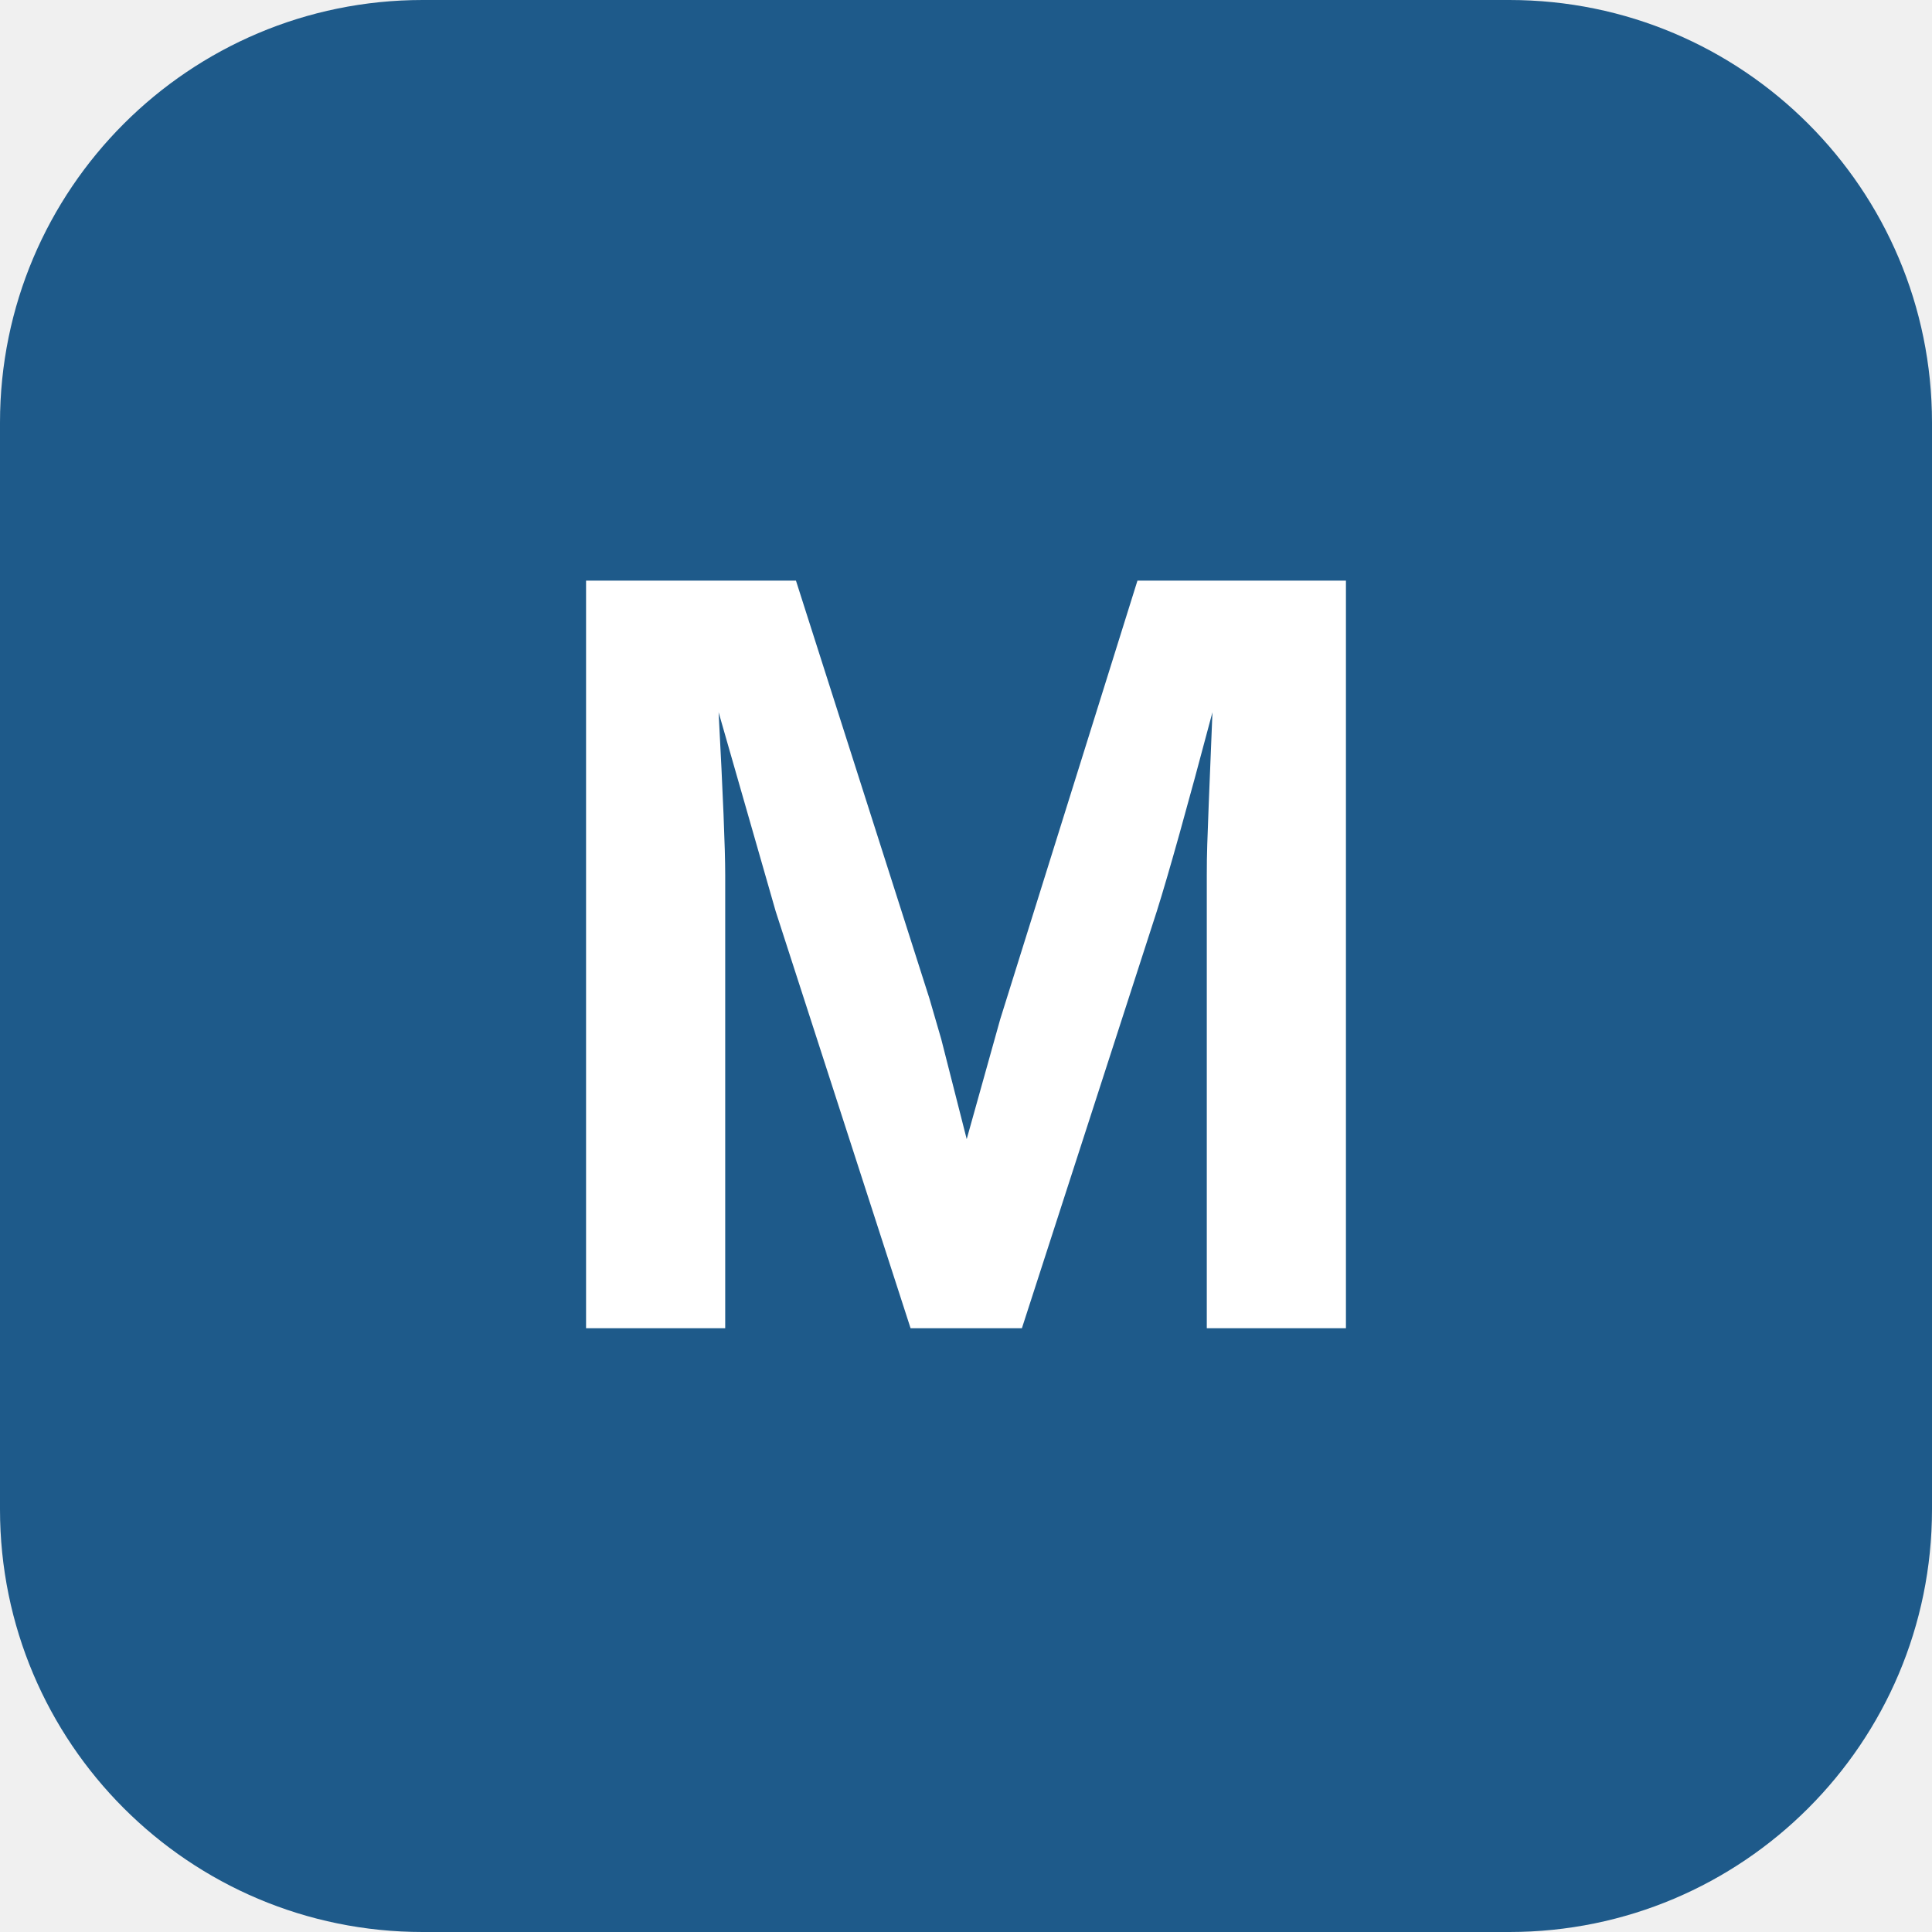
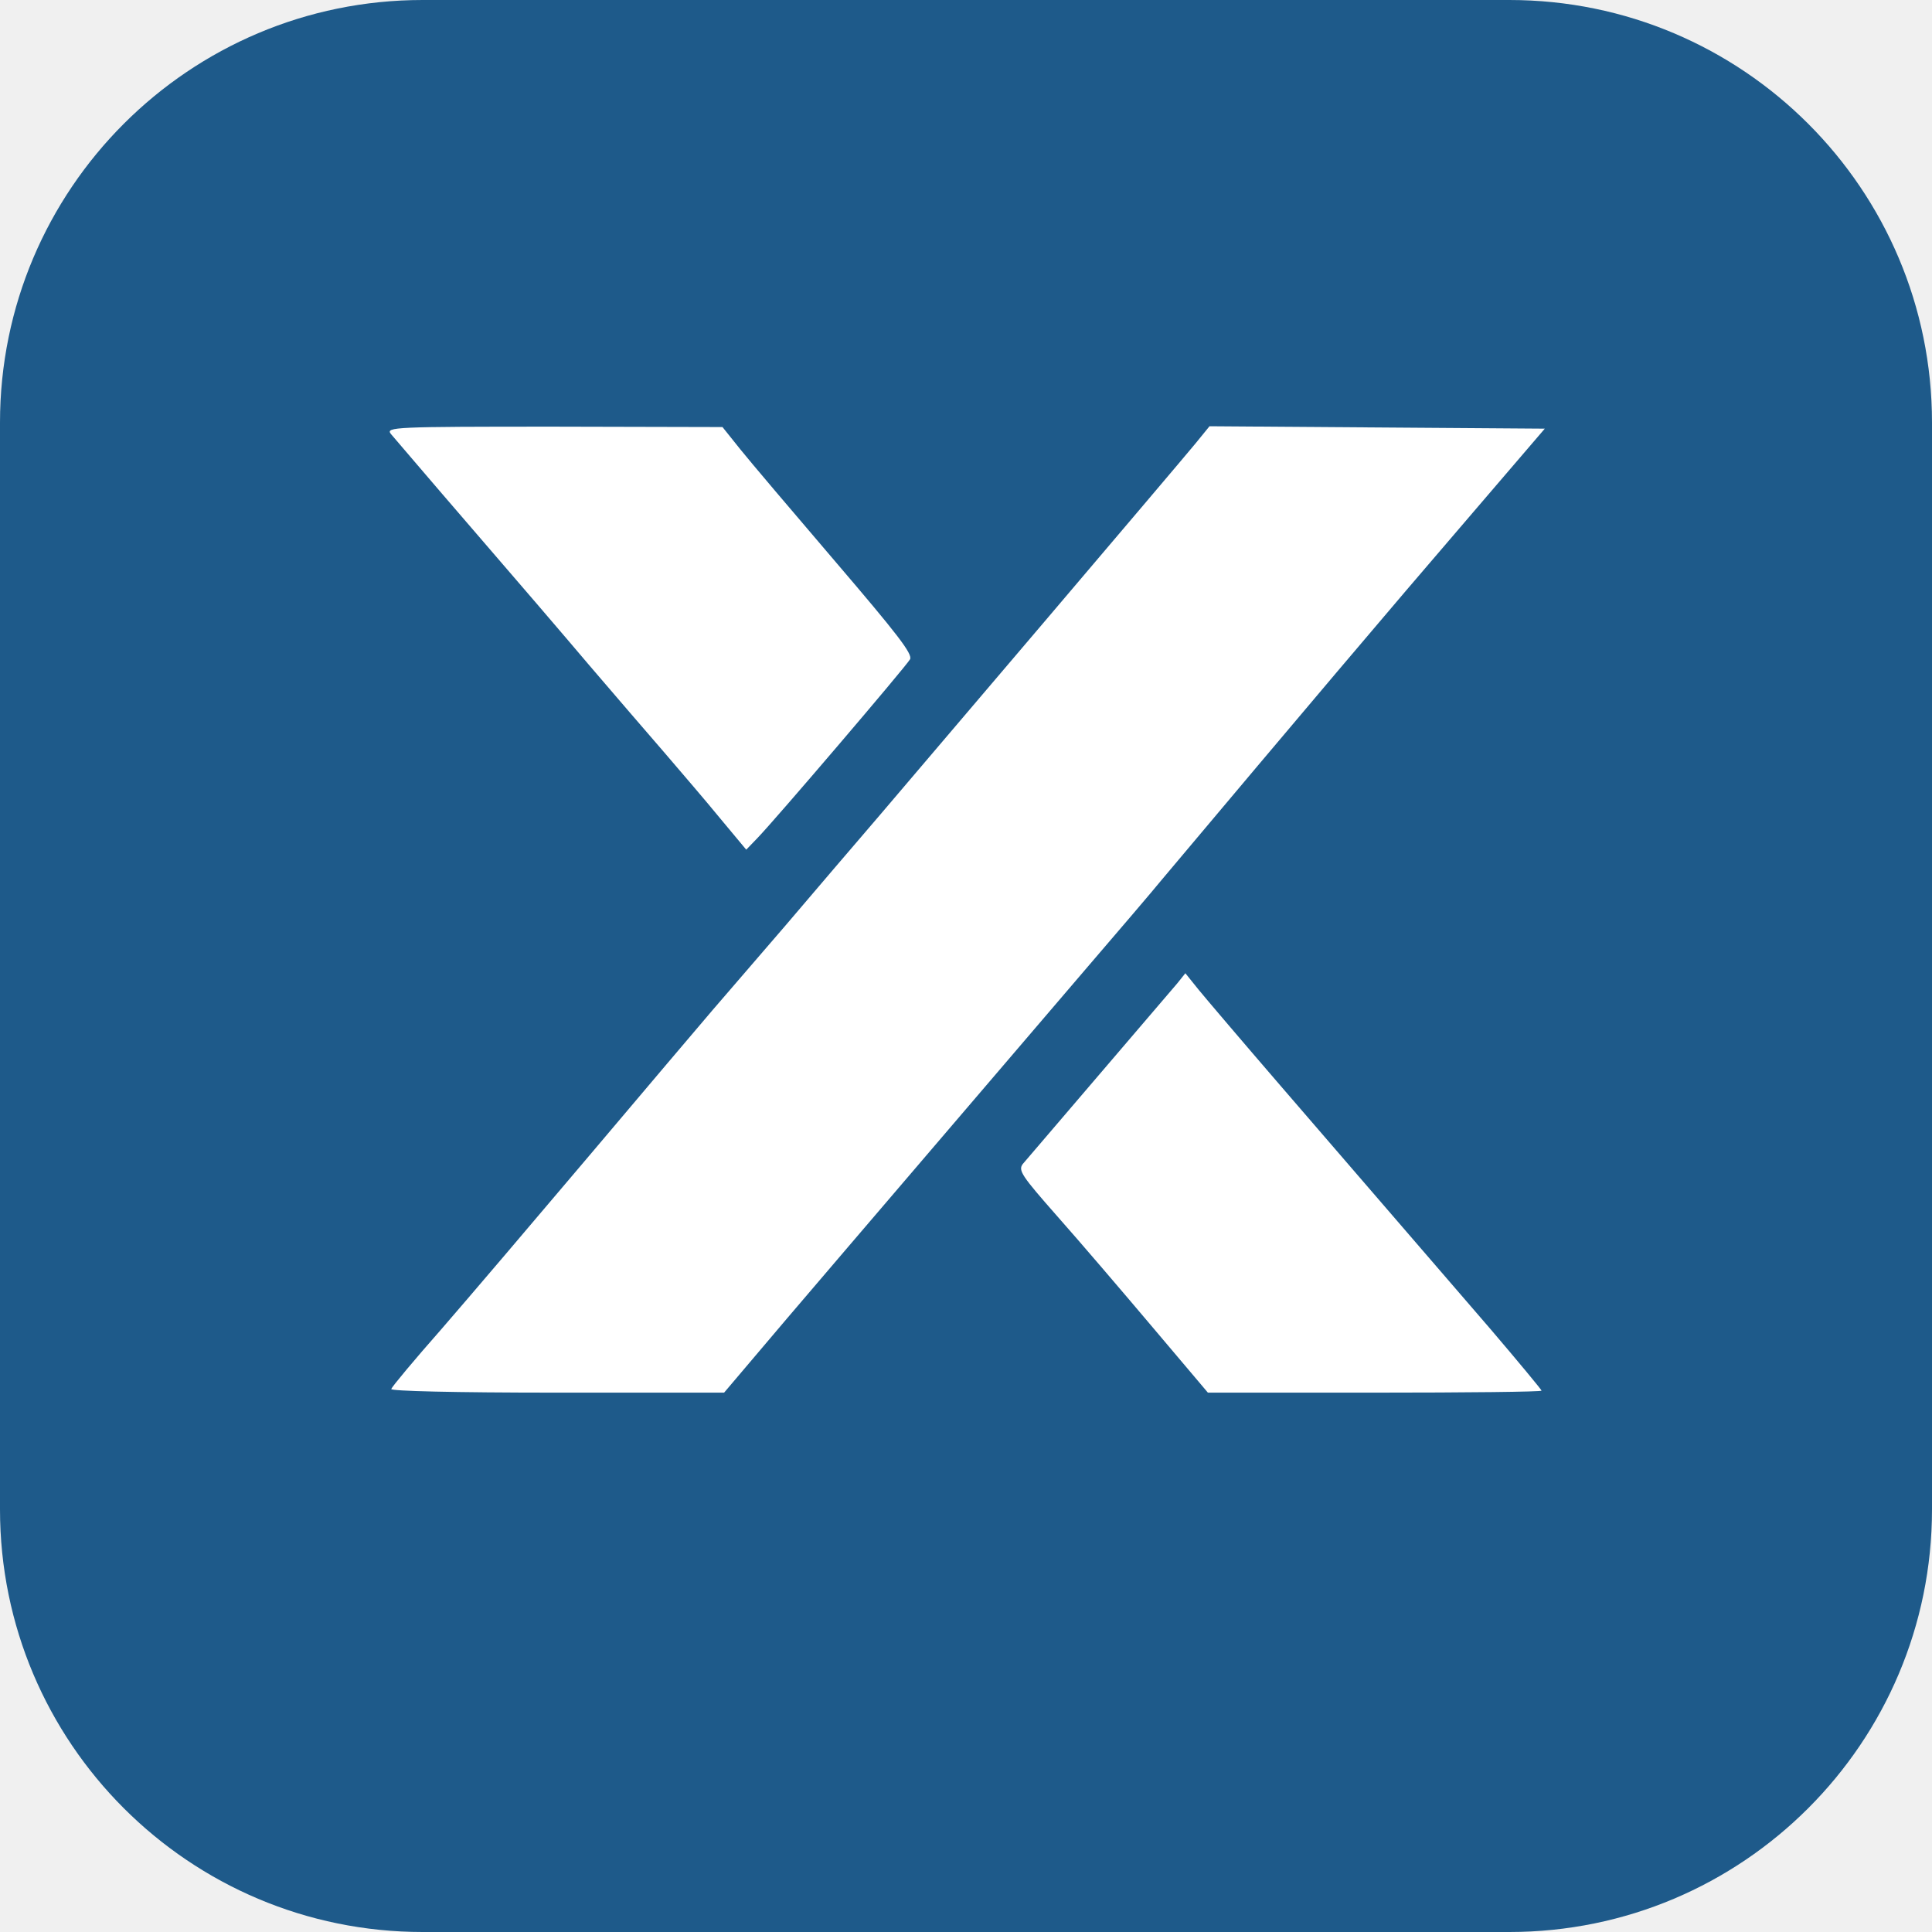
<svg xmlns="http://www.w3.org/2000/svg" viewBox="0 0 64 64">
  <rect width="64" height="64" rx="14" fill="#1E5A8A" />
-   <text x="32" y="44" font-family="Arial, Helvetica, sans-serif" font-size="36" font-weight="700" fill="#FFFFFF" text-anchor="middle">M</text>
+   <g fill="#FFFFFF" transform="translate(10, 10) scale(0.133333) translate(-1246, -217)">
+     <path d="M1268.2 487.1 c0.2 -0.6 5.7 -7.2 12.4 -14.8 6.6 -7.6 23.2 -27.1 36.9 -43.3 13.7 -16.2 27.4 -32.4 30.5 -36 3.1 -3.6 11.2 -13 18.1 -21 6.8 -8 17.4 -20.4 23.5 -27.5 12.8 -15 73.2 -86 78.4 -92.3 l3.5 -4.3 41.7 0.3 41.6 0.3 -18 21 c-22.1 25.7 -42.2 49.5 -77.1 91 -2.7 3.3 -11 13 -18.3 21.5 -56.1 65.6 -75.9 88.7 -82.7 96.8 l-7.8 9.2 -41.6 0 c-25.6 0 -41.3 -0.4 -41.1 -0.9z" />
+     <path d="M1457.4 471.8 c-7.6 -9 -18.2 -21.4 -23.7 -27.6 -8.8 -10 -9.8 -11.4 -8.6 -13 0.8 -0.9 9.3 -10.9 18.9 -22.1 9.6 -11.2 18.4 -21.5 19.5 -22.8 l2 -2.5 3.3 4.1 c1.8 2.2 10.9 12.9 20.3 23.8 33.9 39.3 39.6 45.9 52.2 60.5 7 8.2 12.7 15.1 12.7 15.3 0 0.3 -18.7 0.5 -41.5 0.5 l-41.4 0 -13.7 -16.2z" />
+     <path d="M1349.9 345.3 c-3.5 -4.3 -9.8 -11.6 -13.9 -16.4 -4.1 -4.7 -12.4 -14.4 -18.5 -21.5 -6 -7.1 -19.3 -22.6 -29.5 -34.4 -10.2 -11.8 -19.1 -22.3 -19.9 -23.2 -1.3 -1.7 0.8 -1.8 40.5 -1.8 l41.9 0.1 4.4 5.5 c2.4 3 13.1 15.6 23.7 28 15.3 17.9 19.2 22.9 18.5 24.2 -1.1 1.9 -33.7 40.1 -38 44.5 l-2.7 2.8 -6.5 -7.8z" />
+   </g>
</svg>
